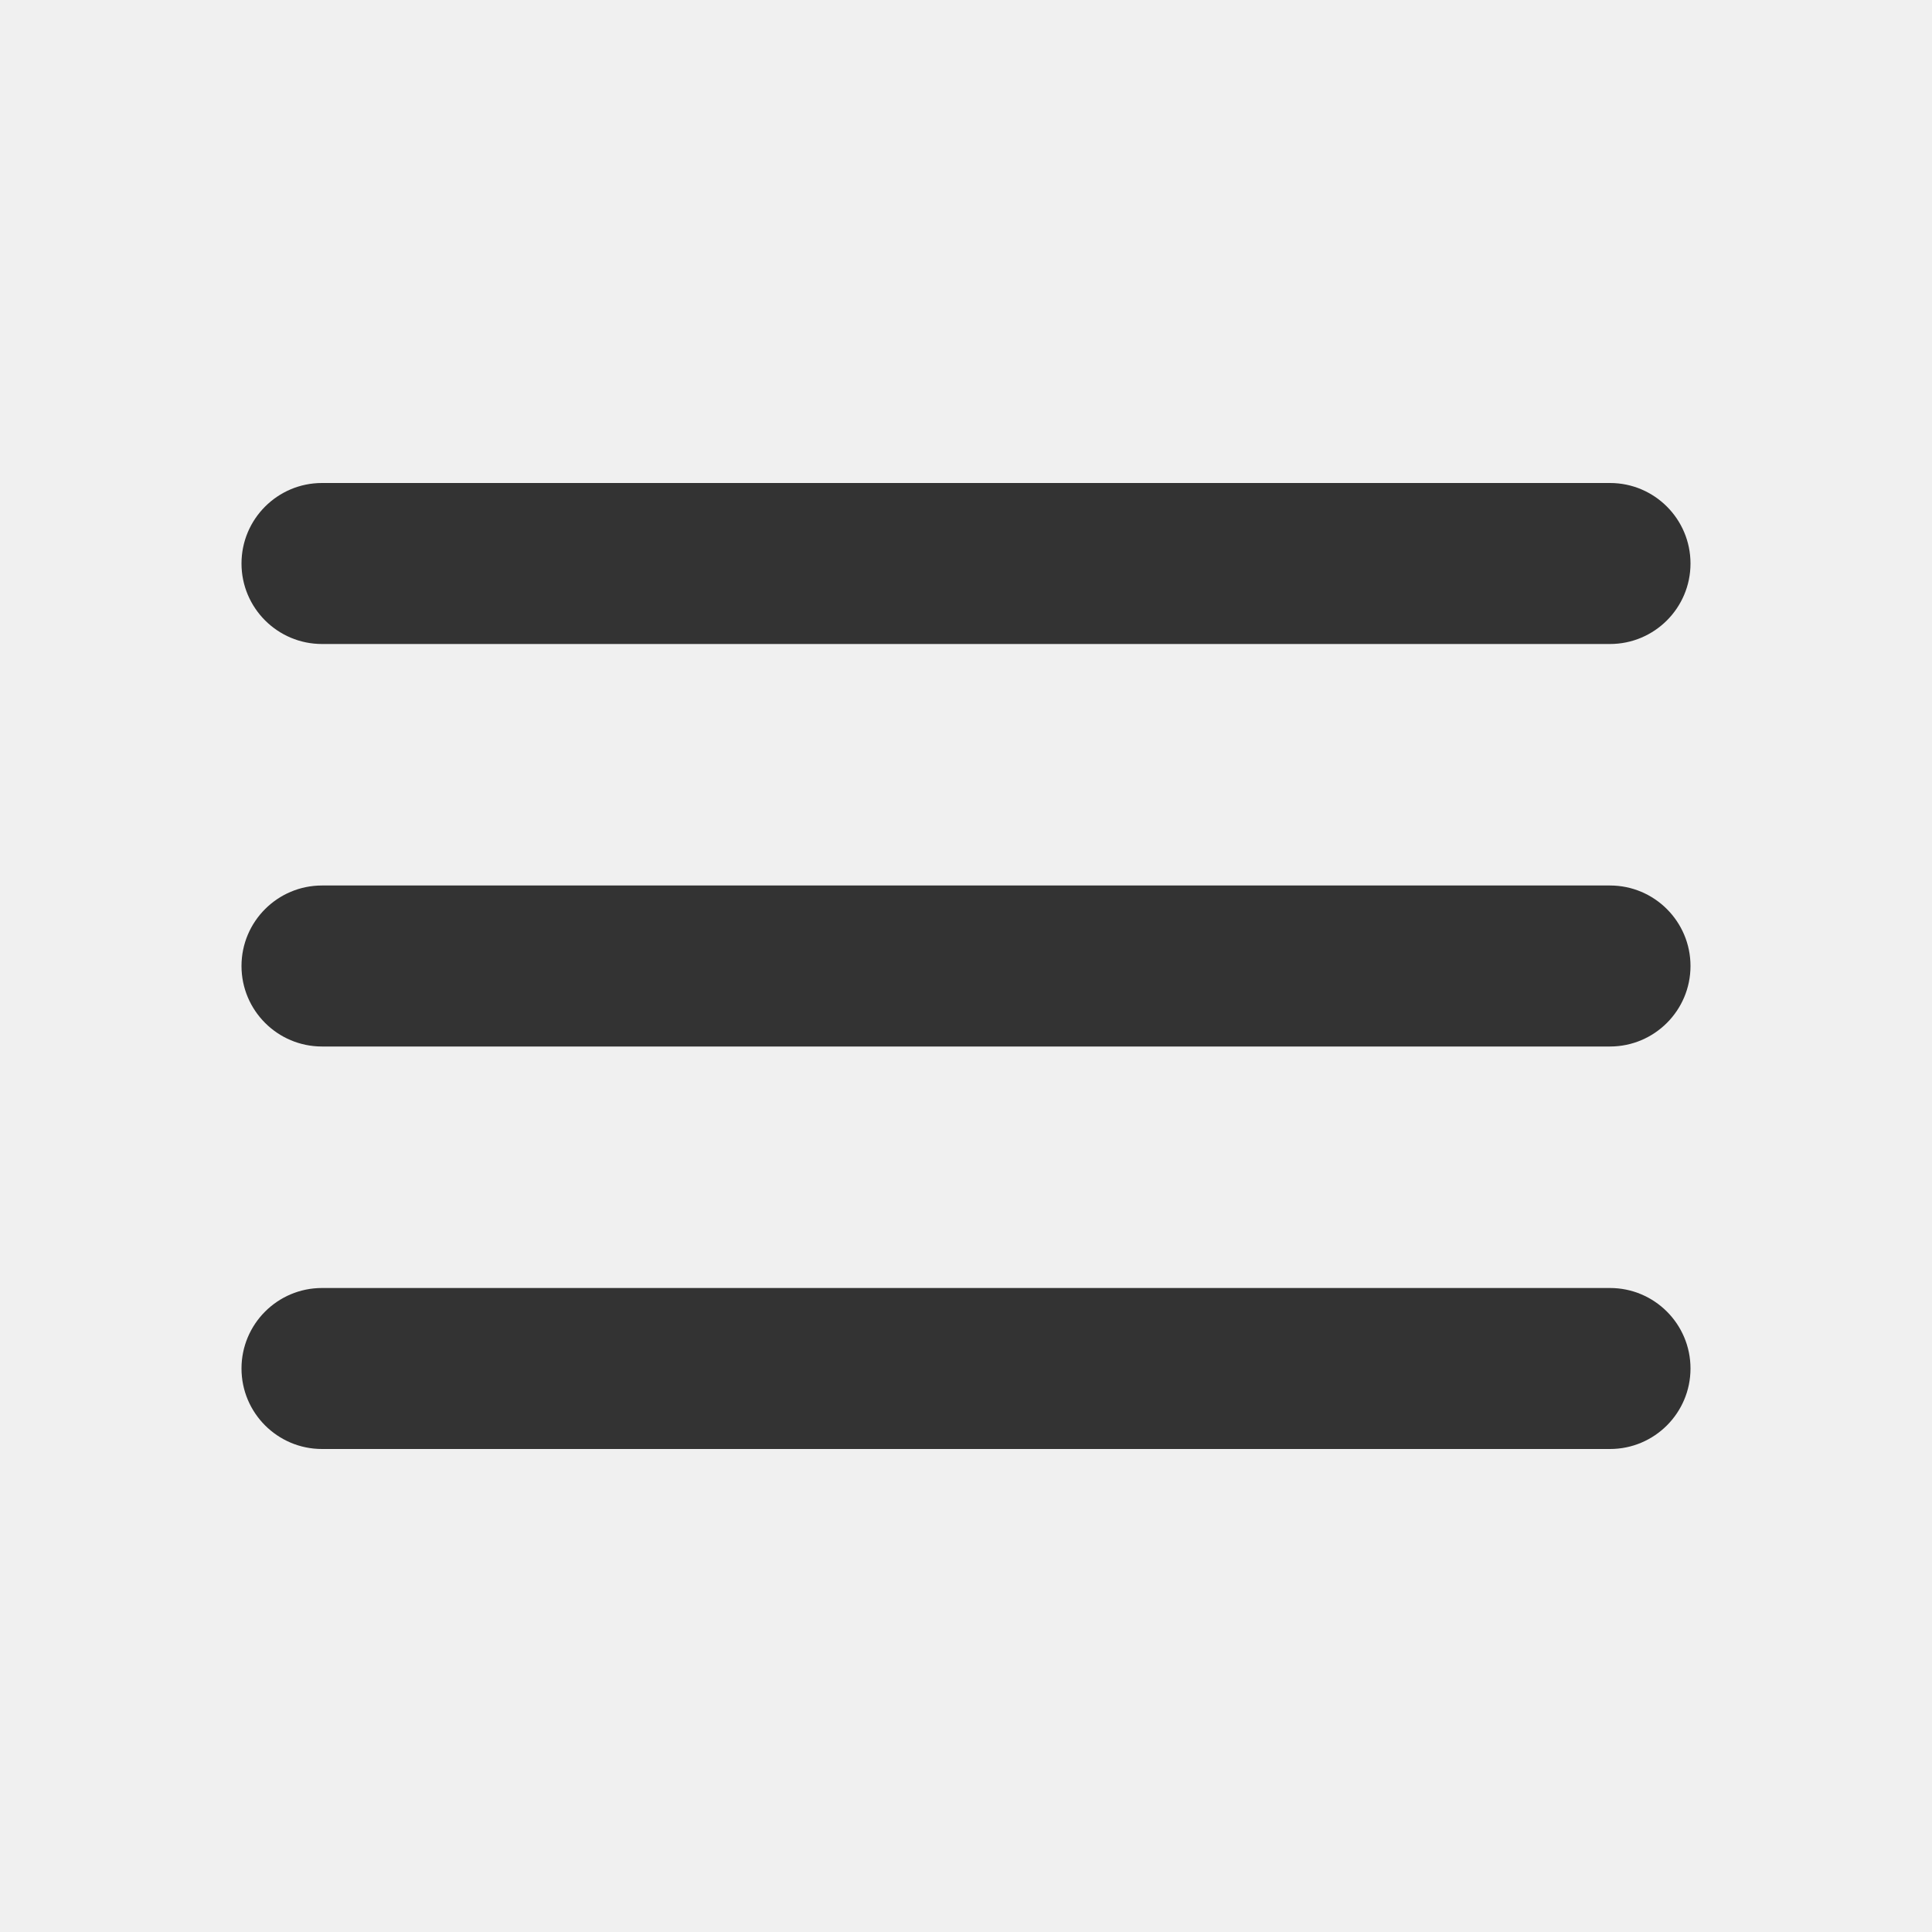
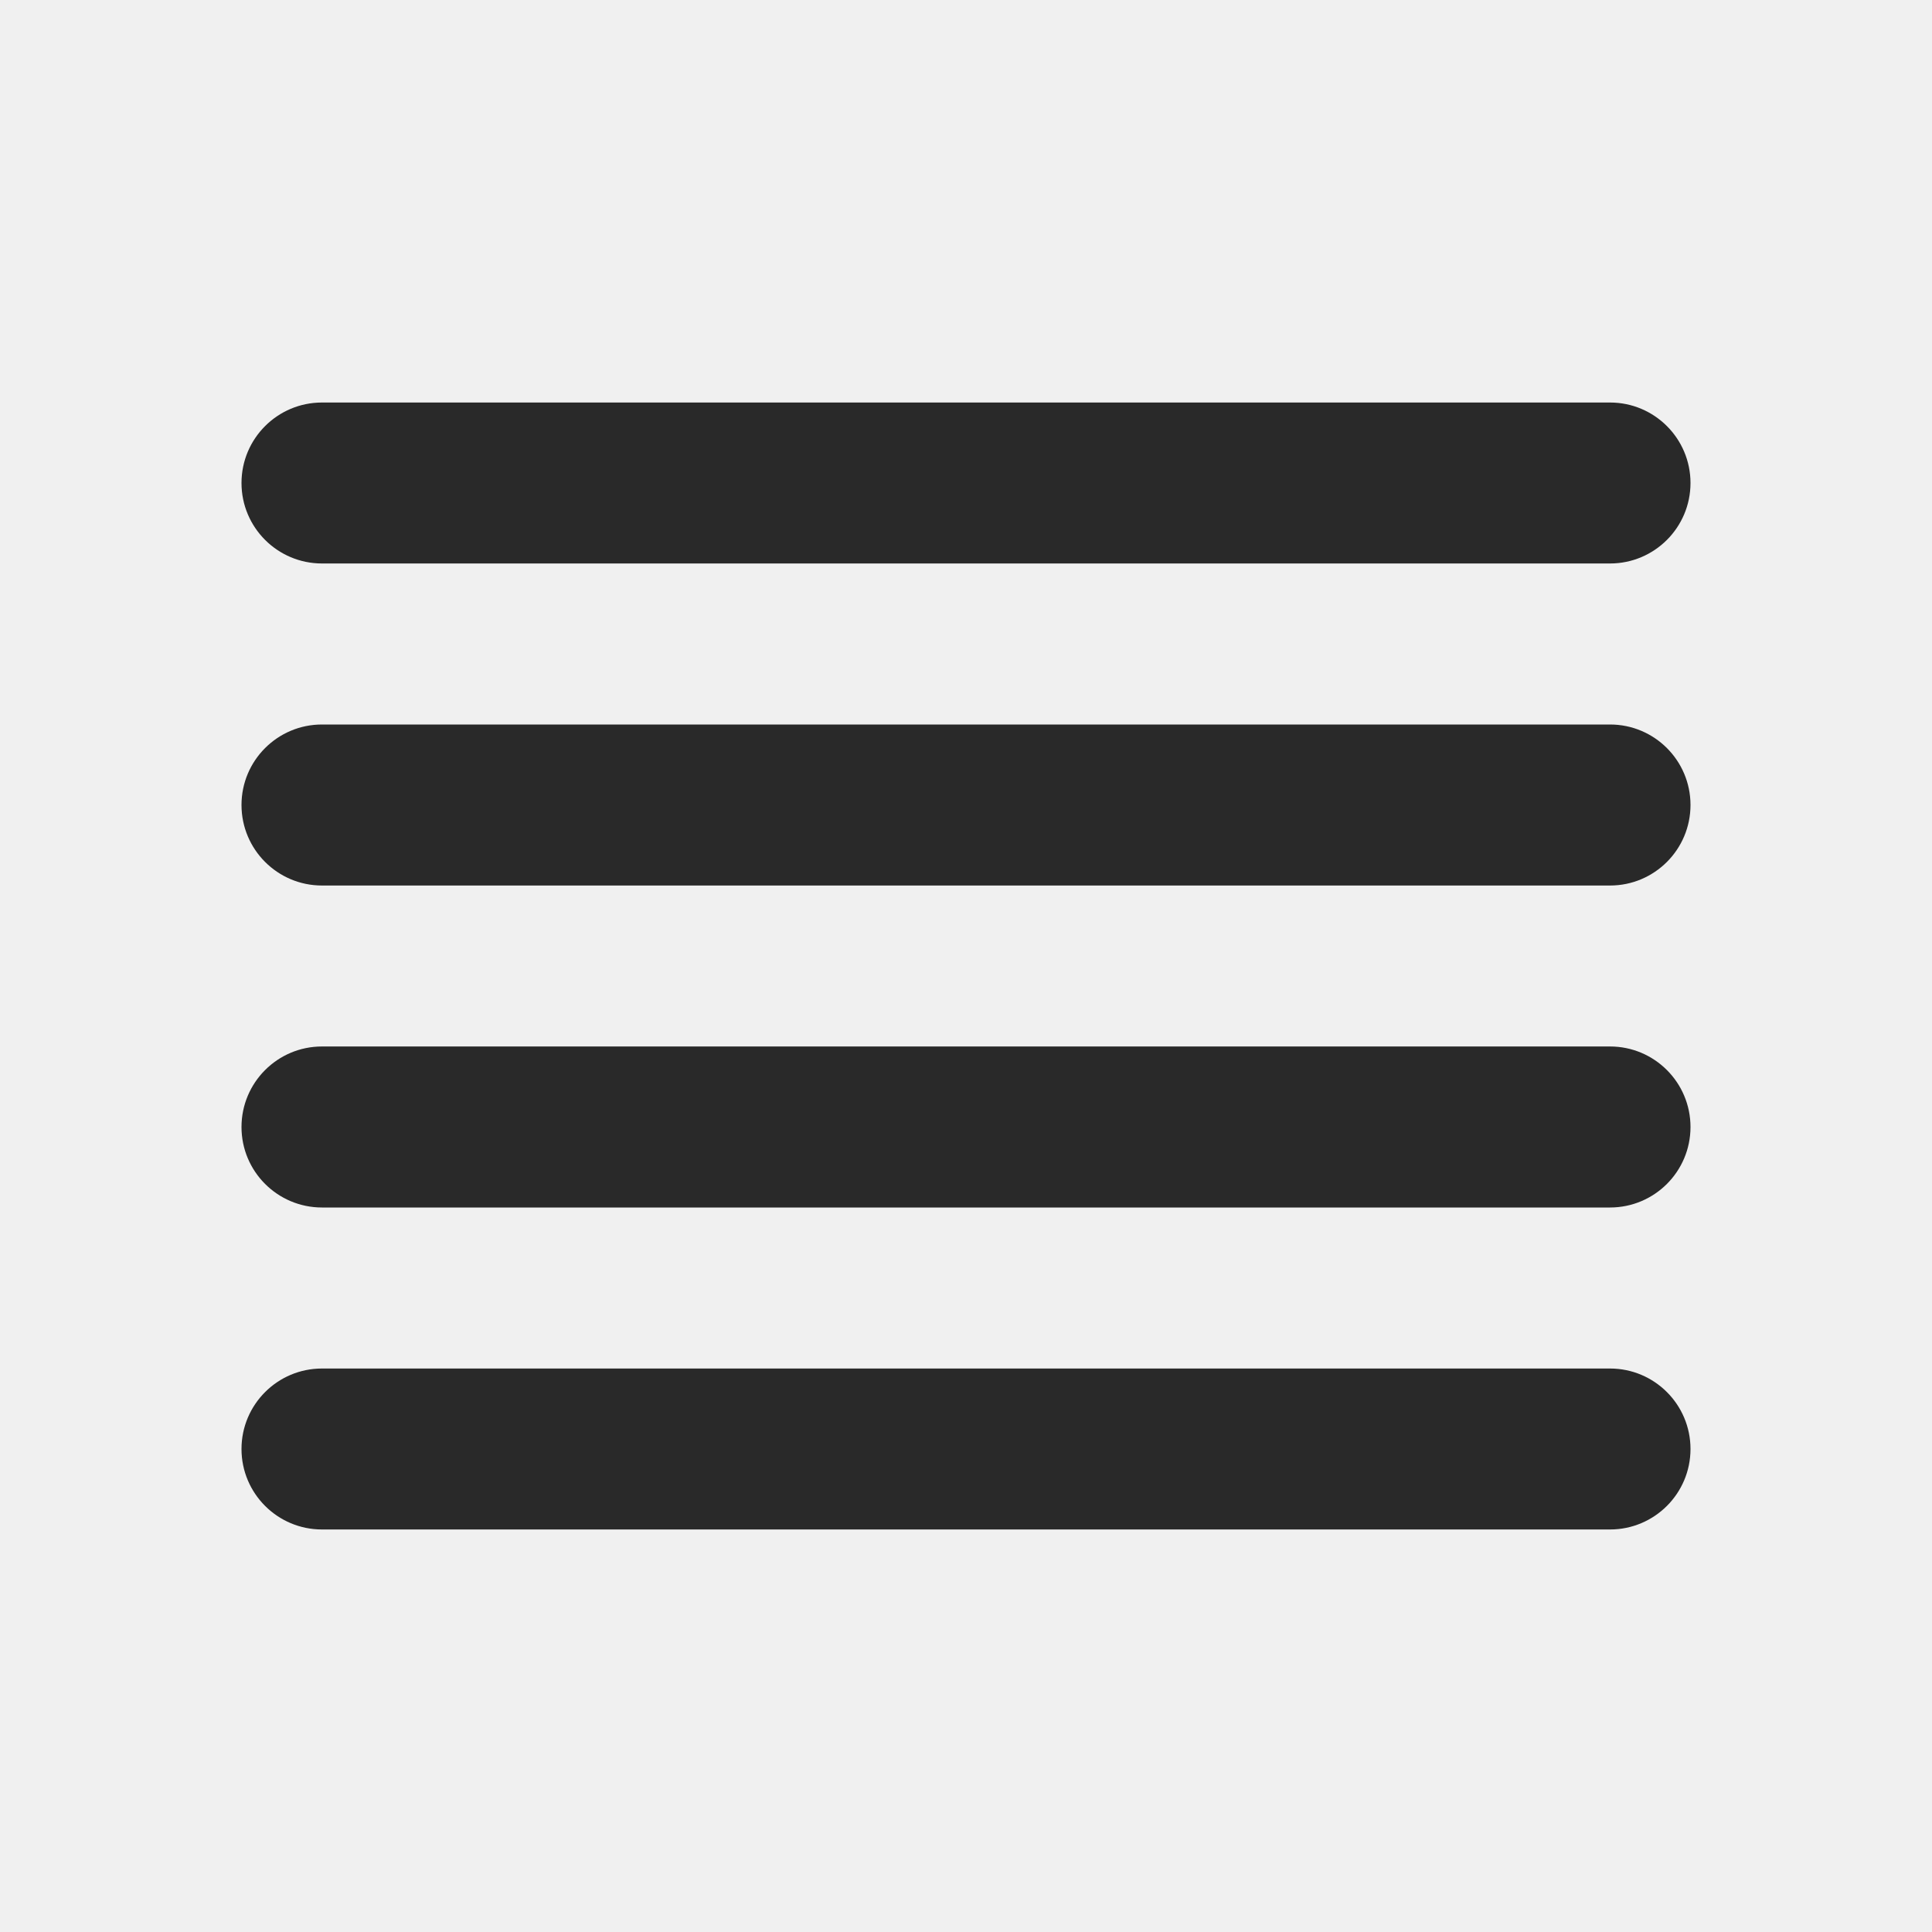
- <svg xmlns="http://www.w3.org/2000/svg" width="24" height="24" viewBox="0 0 24 24" fill="none">
-   <g clip-path="url(#clip0_42702_63)">
-     <path d="M3 17C3 17.552 3.448 18 4 18H20C20.552 18 21 17.552 21 17C21 16.448 20.552 16 20 16H4C3.448 16 3 16.448 3 17ZM3 12C3 12.552 3.448 13 4 13H20C20.552 13 21 12.552 21 12C21 11.448 20.552 11 20 11H4C3.448 11 3 11.448 3 12ZM4 6C3.448 6 3 6.448 3 7C3 7.552 3.448 8 4 8H20C20.552 8 21 7.552 21 7C21 6.448 20.552 6 20 6H4Z" fill="#333333" />
+ <svg xmlns="http://www.w3.org/2000/svg" width="32" height="32" viewBox="0 0 32 32" fill="none">
+   <g clip-path="url(#clip0_26_428)">
+     <path d="M4 18.667C4 19.403 4.597 20 5.333 20H26.667C27.403 20 28 19.403 28 18.667C28 17.93 27.403 17.333 26.667 17.333H5.333C4.597 17.333 4 17.93 4 18.667ZM4 13.333C4 14.07 4.597 14.667 5.333 14.667H26.667C27.403 14.667 28 14.07 28 13.333C28 12.597 27.403 12 26.667 12H5.333C4.597 12 4 12.597 4 13.333ZM5.333 6.667C4.597 6.667 4 7.264 4 8C4 8.736 4.597 9.333 5.333 9.333H26.667C27.403 9.333 28 8.736 28 8C28 7.264 27.403 6.667 26.667 6.667H5.333Z" fill="#292929" />
+     <path d="M26.667 25.333H5.333C4.597 25.333 4 24.736 4 24C4 23.264 4.597 22.667 5.333 22.667H26.667C27.403 22.667 28 23.264 28 24C28 24.736 27.403 25.333 26.667 25.333Z" fill="#292929" />
  </g>
  <defs>
-     <clipPath id="clip0_42702_63">
-       <rect width="24" height="24" fill="white" />
+     <clipPath id="clip0_26_428">
+       <rect width="32" height="32" fill="white" />
    </clipPath>
  </defs>
</svg>
